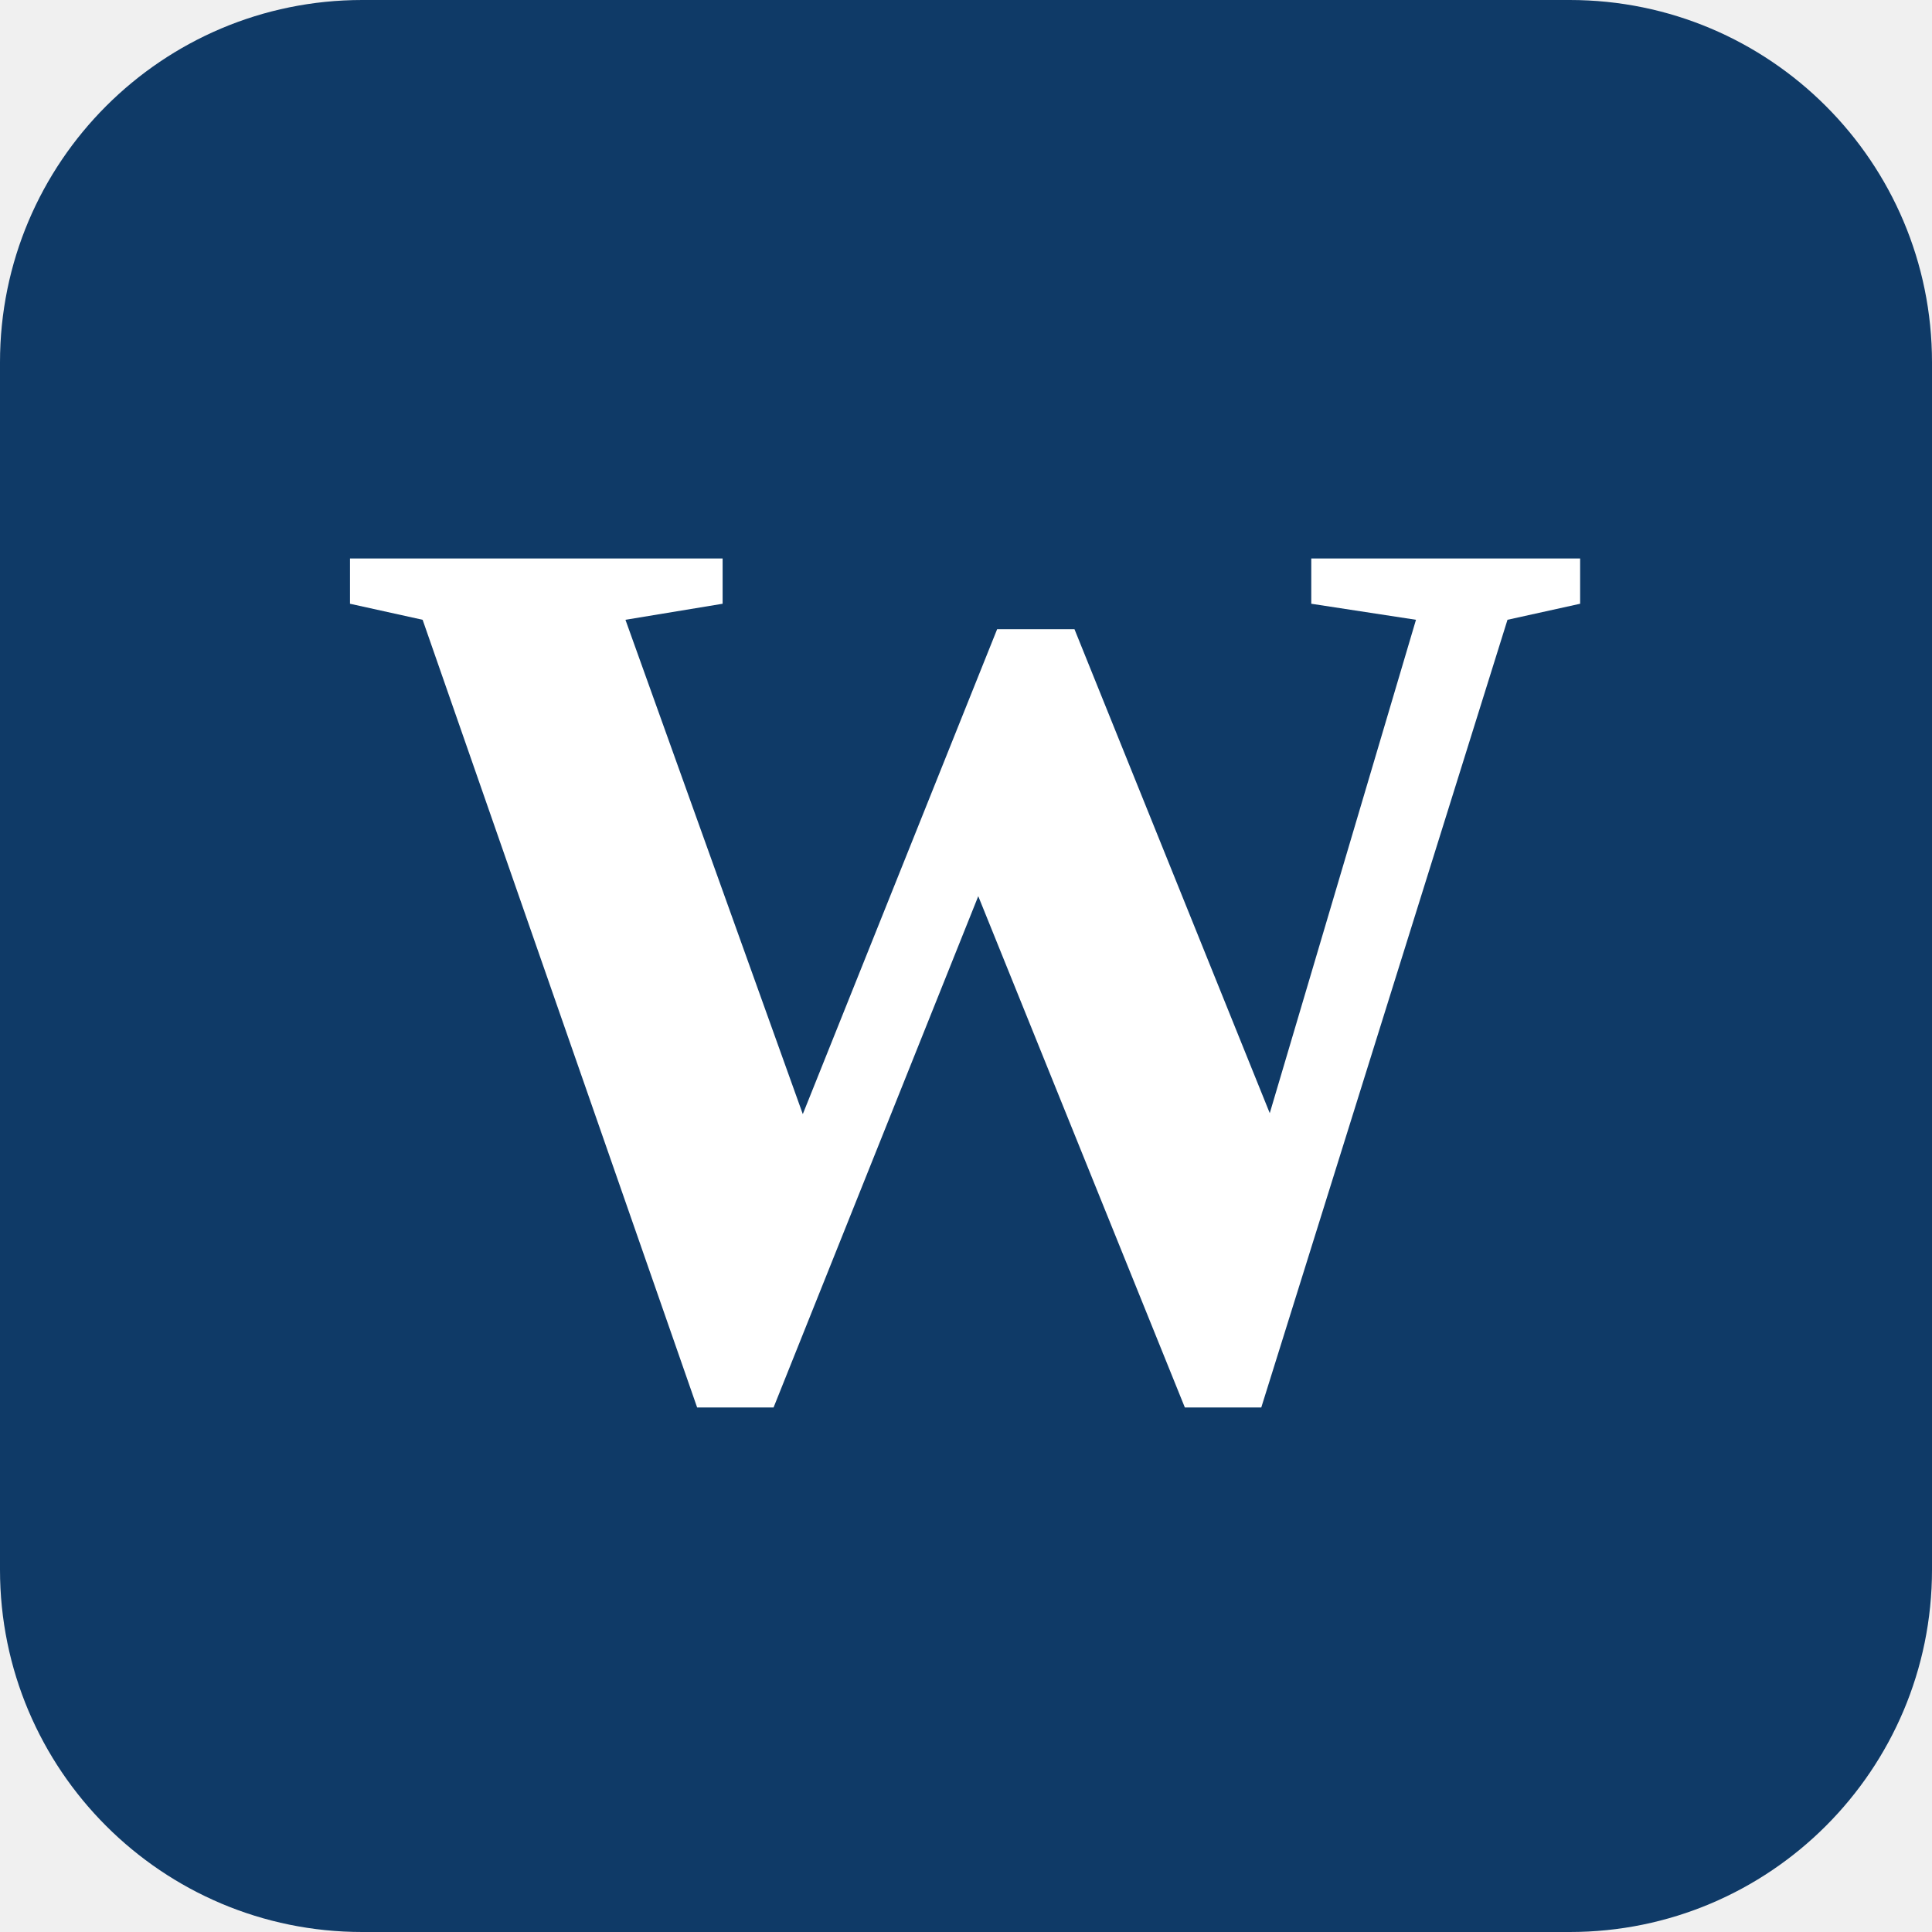
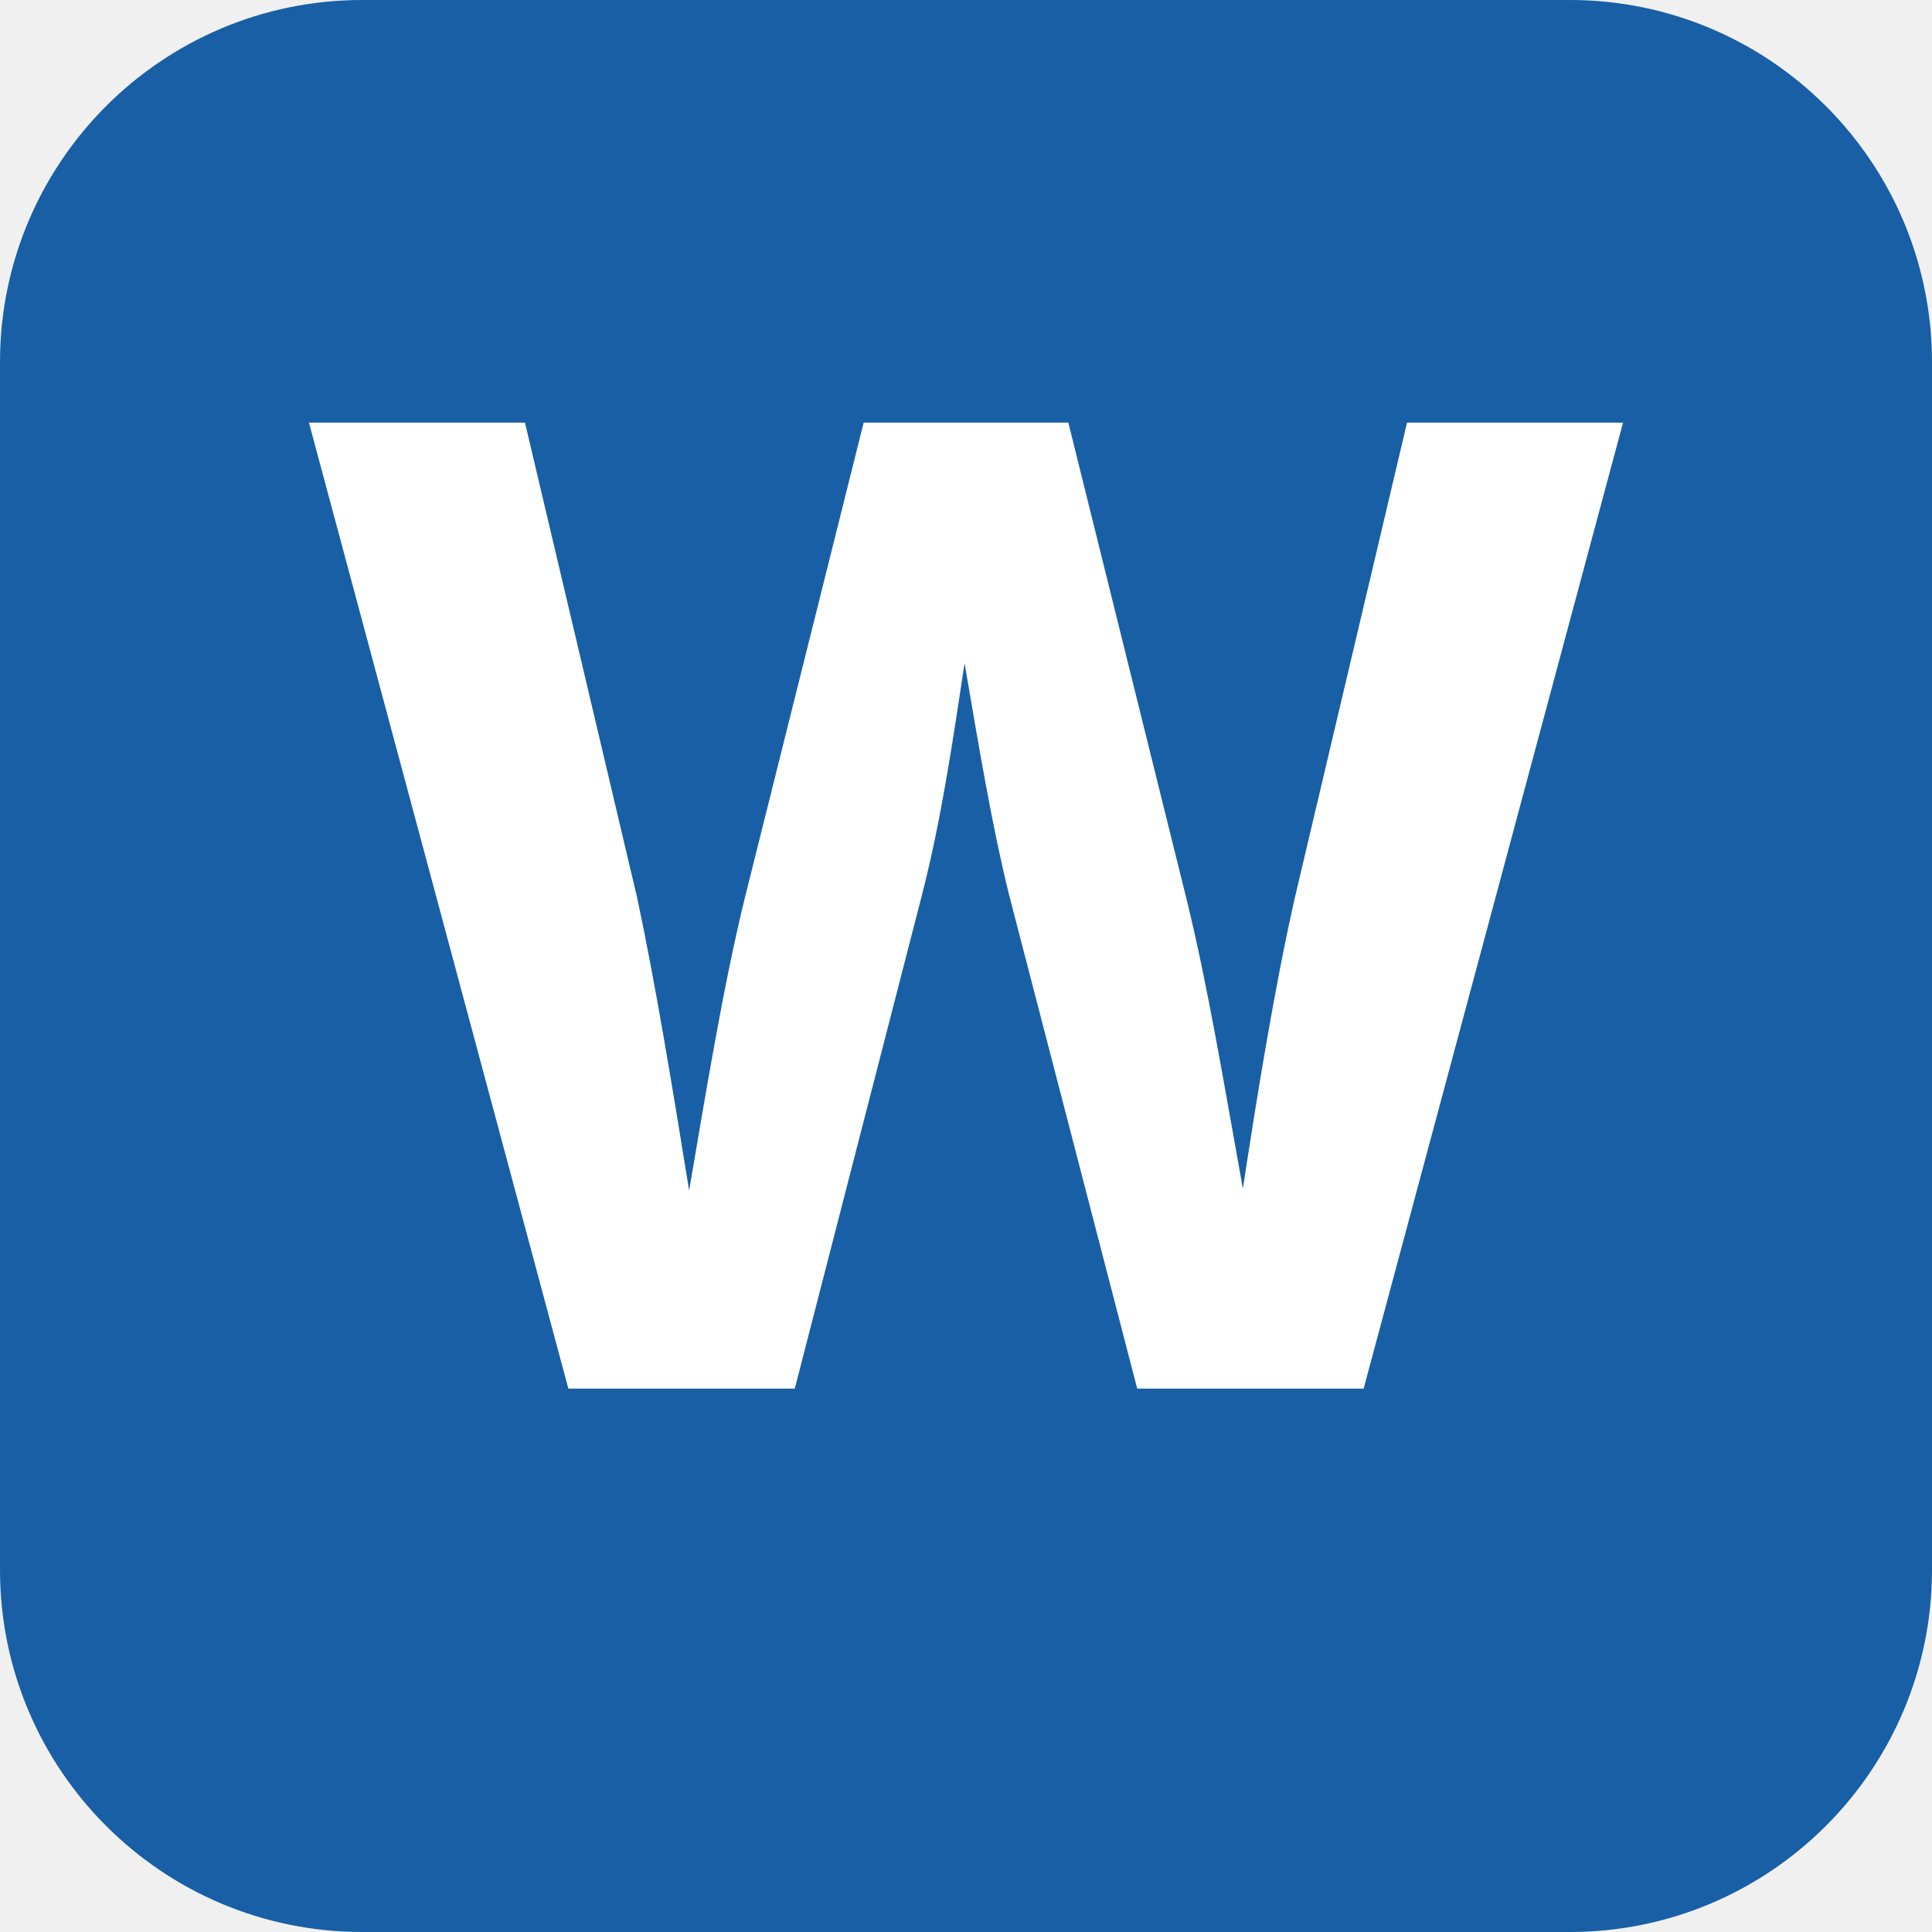
<svg xmlns="http://www.w3.org/2000/svg" viewBox="0 0 32 32" fill="none">
-   <rect width="32" height="32" rx="6" fill="#0F3A67" />
-   <text x="16" y="23" font-family="Georgia, 'Times New Roman', serif" font-size="21" font-weight="700" fill="white" text-anchor="middle" letter-spacing="-1">W</text>
+   <rect width="32" height="32" rx="6" fill="#185FA5" />
+   <text x="16" y="23" font-family="Inter, -apple-system, BlinkMacSystemFont, 'Segoe UI', Helvetica, Arial, sans-serif" font-size="22" font-weight="700" fill="white" text-anchor="middle" letter-spacing="-0.02em">W</text>
</svg>
